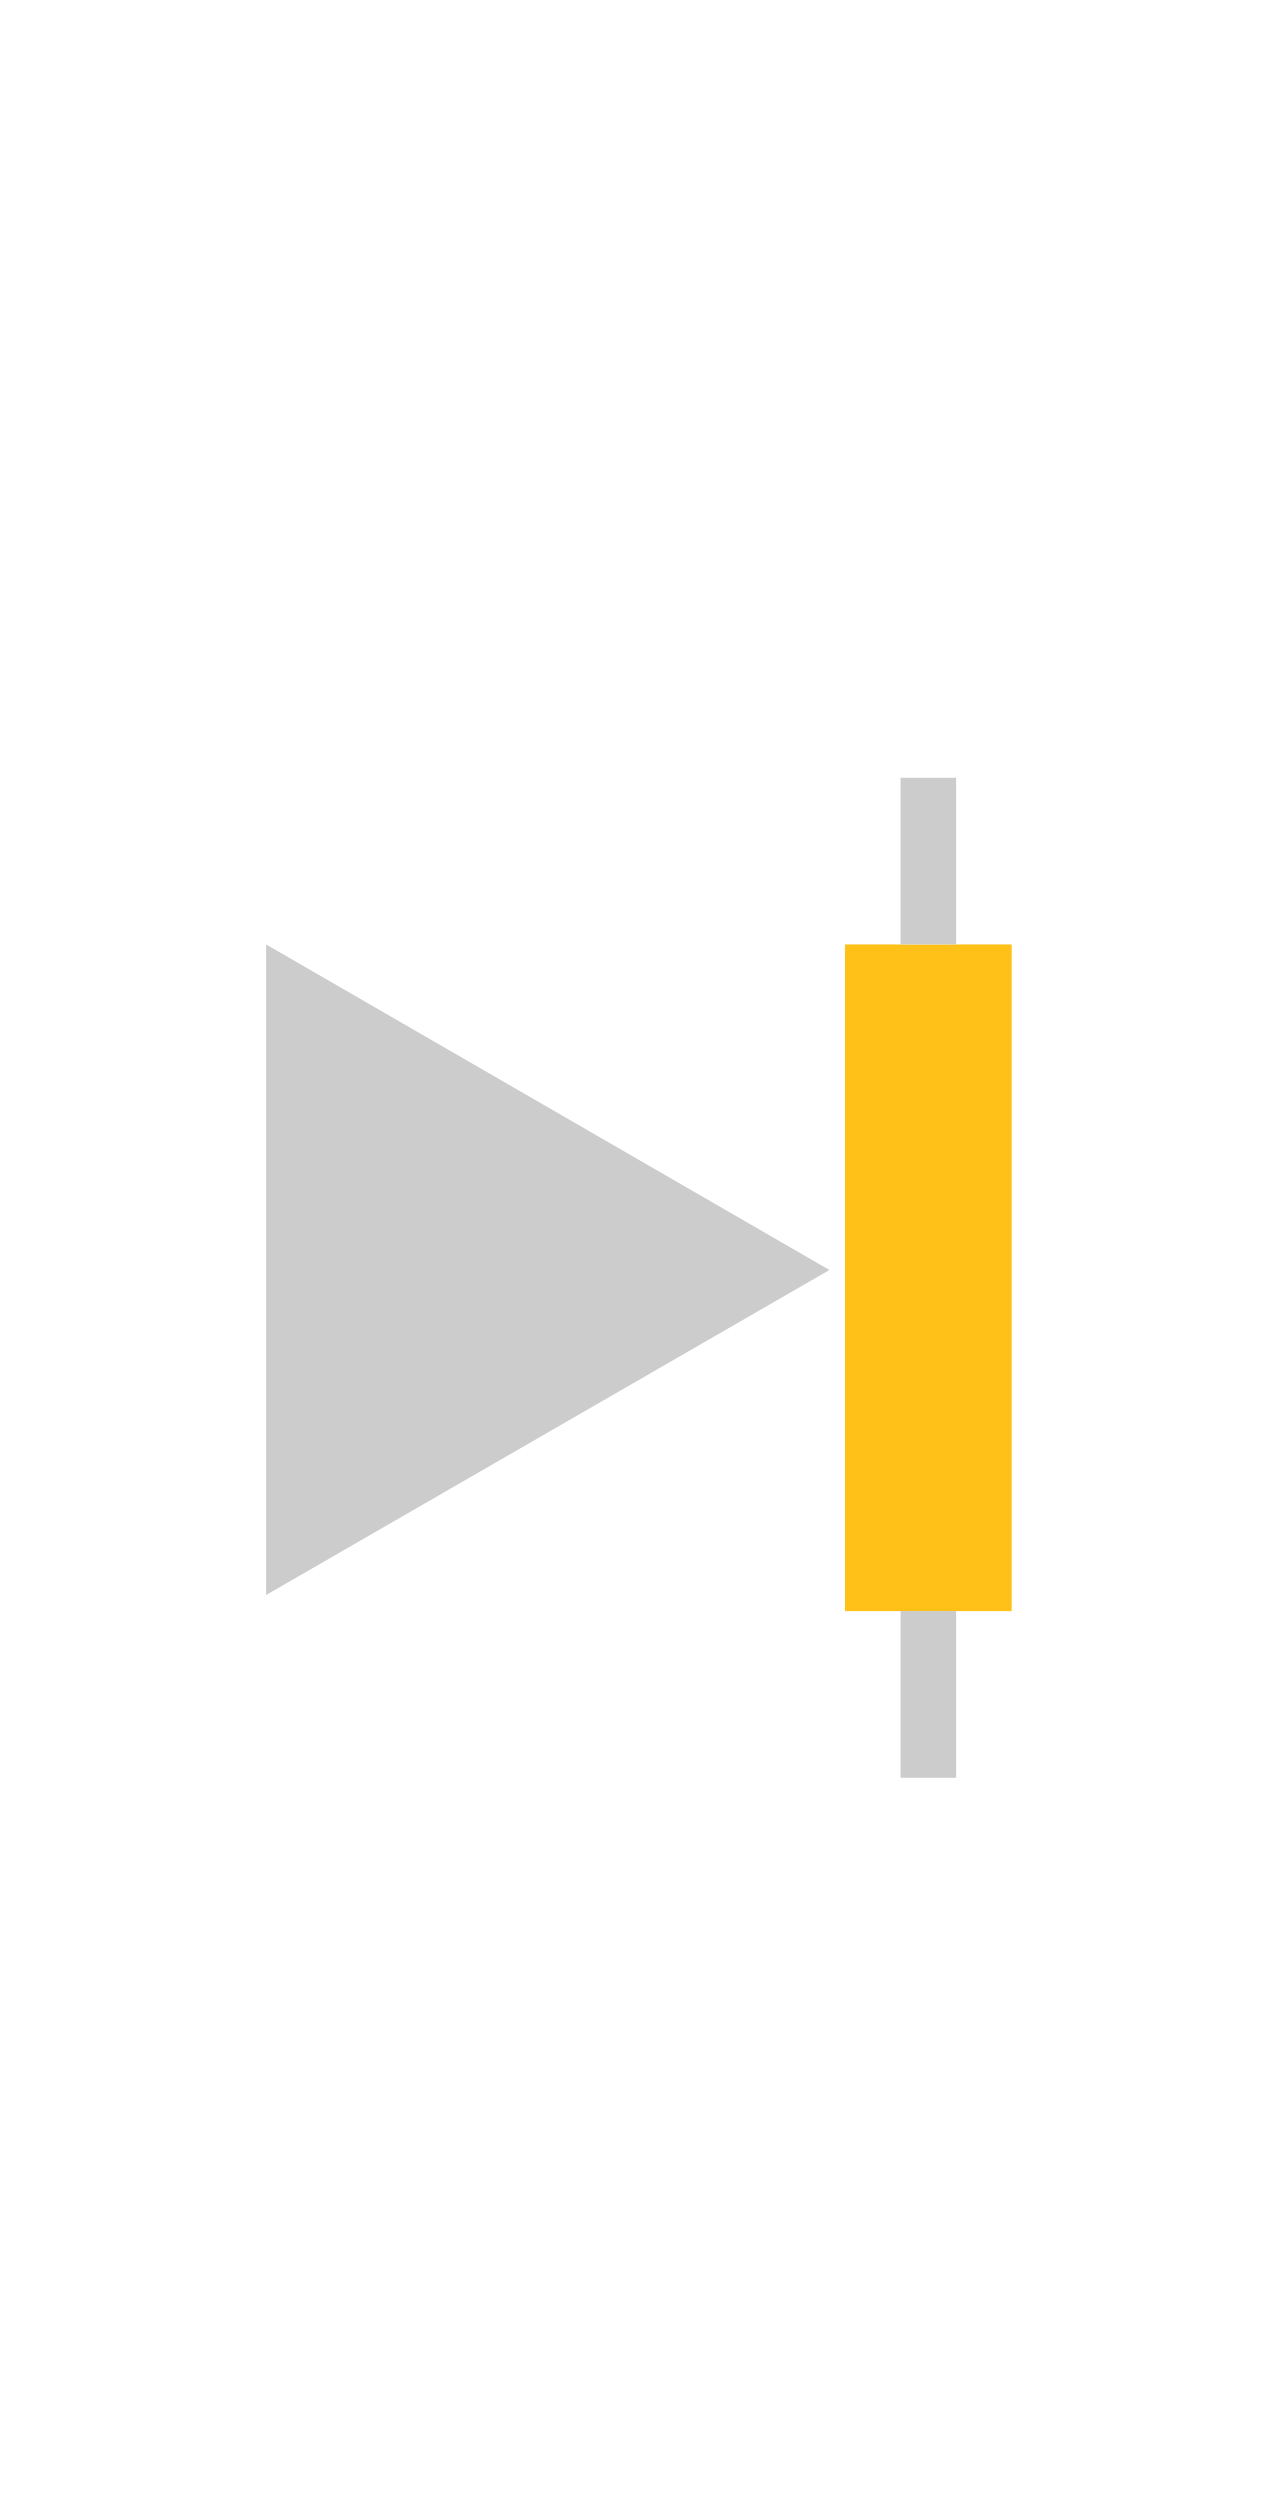
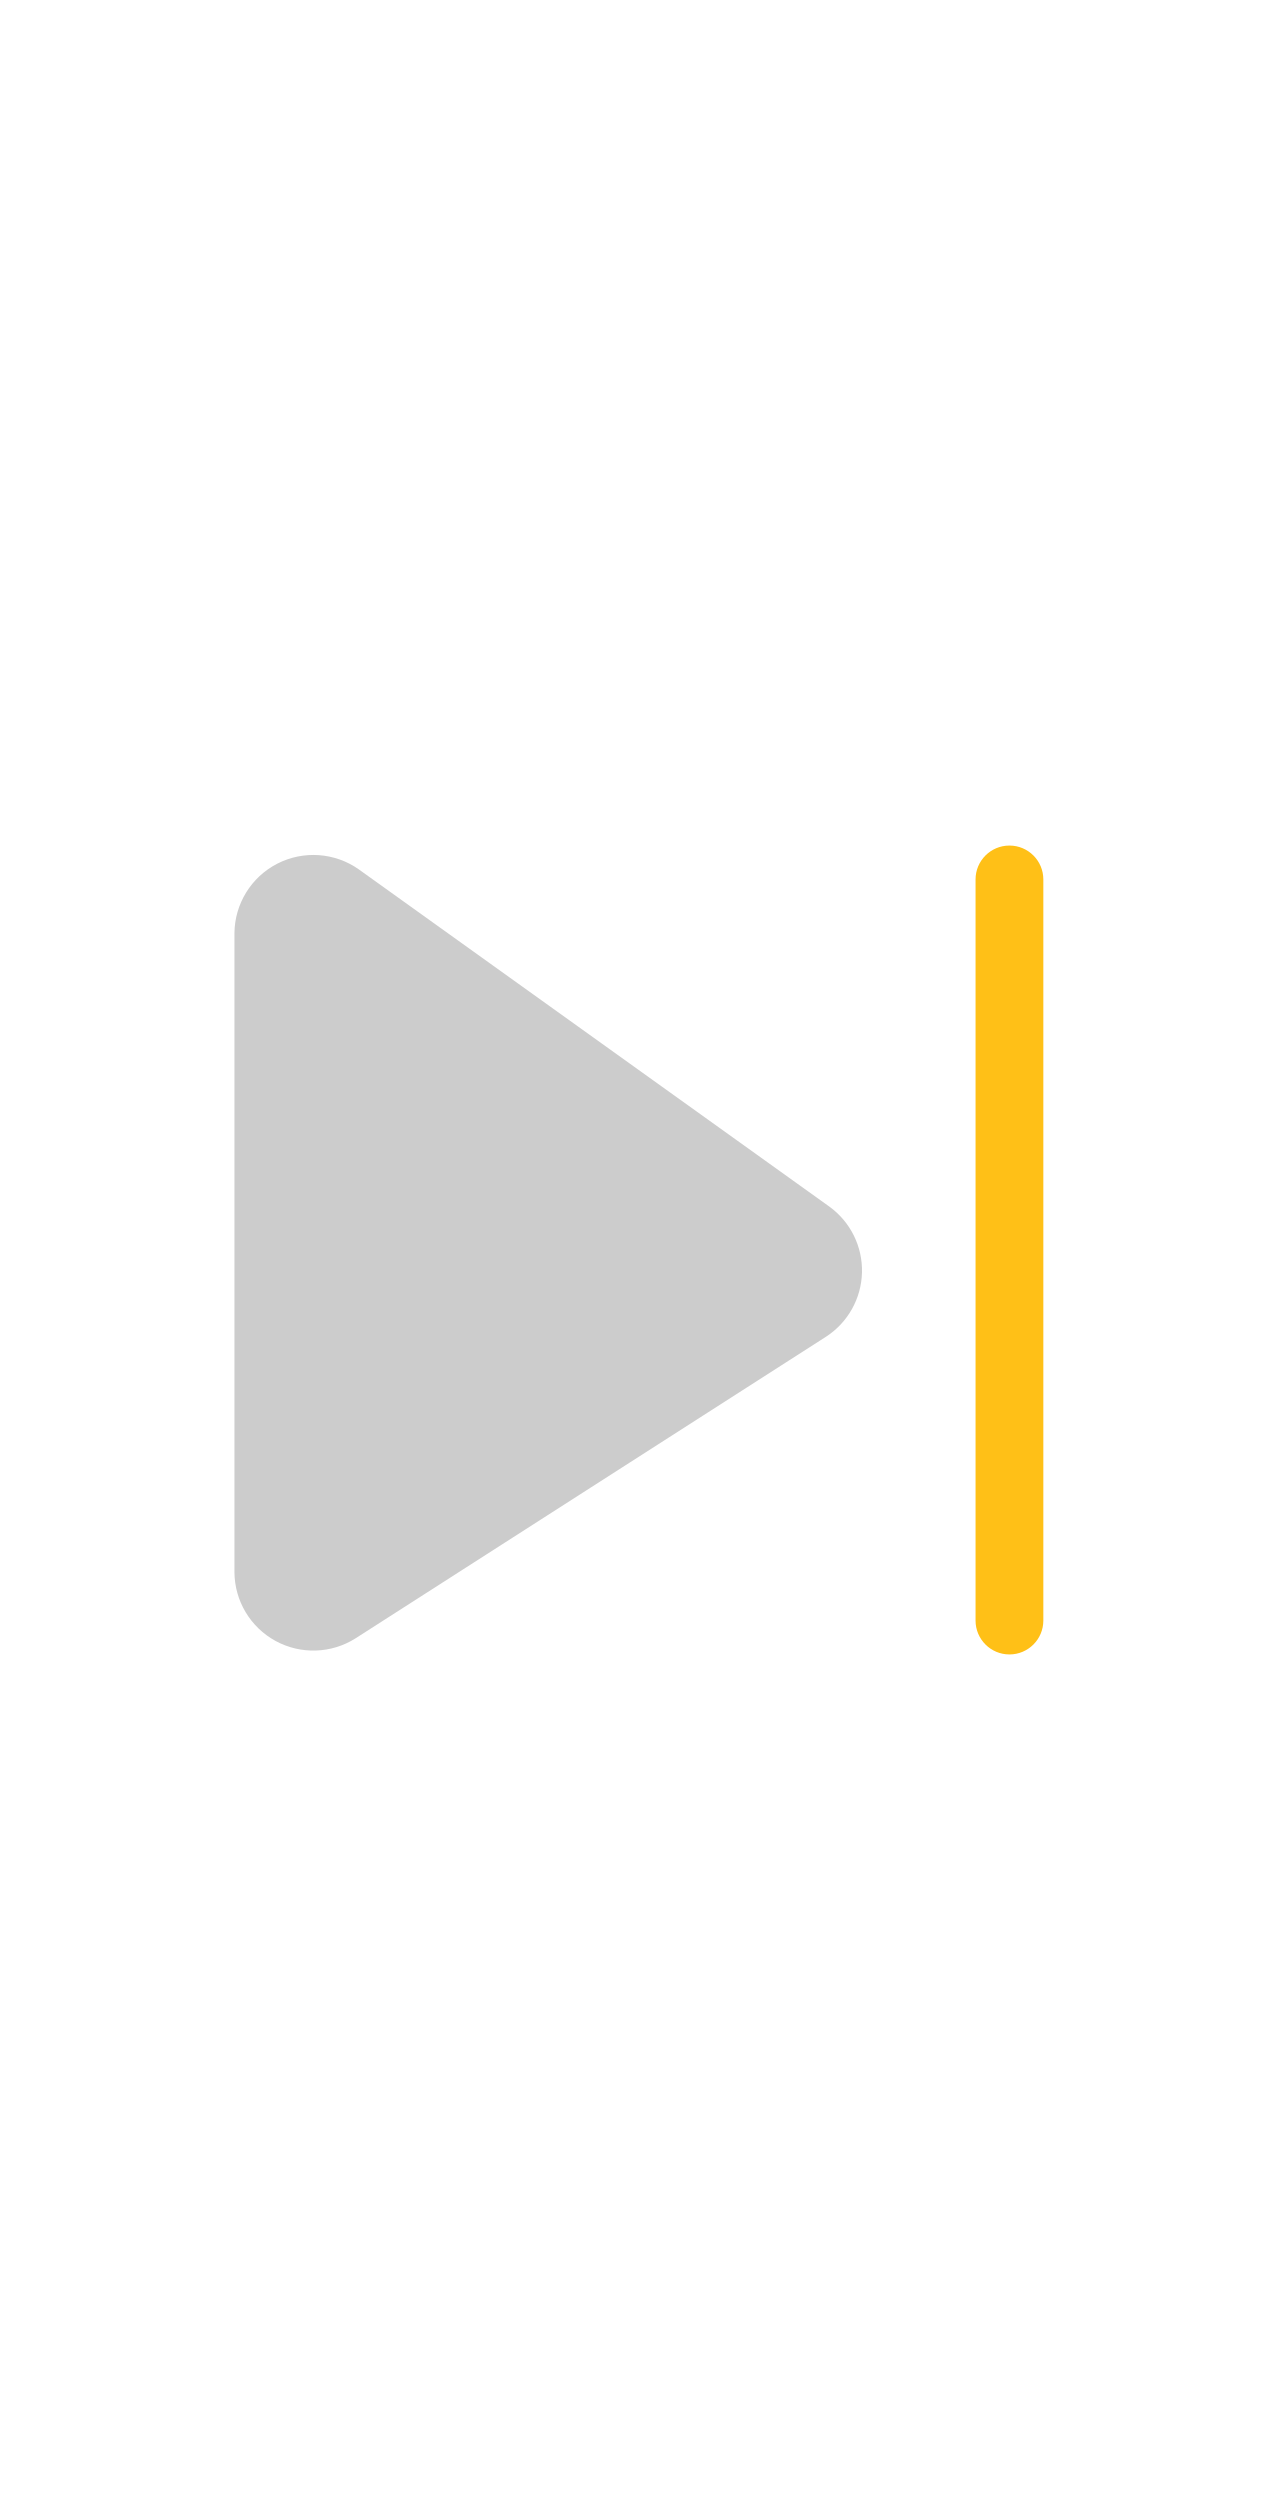
- <svg xmlns="http://www.w3.org/2000/svg" viewBox="0 0 23 45">
-   <defs>
-     <style>.cls-1{fill:none;}.cls-2{fill:#ccc;}.cls-3{fill:#ffc017;}</style>
-   </defs>
-   <g id="UI">
-     <rect class="cls-1" width="23" height="45" />
-     <polygon class="cls-2" points="14.93 22.86 4.79 28.71 4.79 17 14.93 22.86" />
-     <rect class="cls-3" x="15.21" y="17" width="3" height="12" />
-     <rect class="cls-2" x="16.21" y="14" width="1" height="3" />
-     <rect class="cls-2" x="16.21" y="29" width="1" height="3" />
-   </g>
+ <svg xmlns="http://www.w3.org/2000/svg" width="23" height="45" viewBox="0 0 23 45">
+   <rect width="23" height="45" style="fill:none" />
+   <path d="M4.22,16.8a1.42,1.42,0,0,1,2.24-1.15l8.47,6.07a1.42,1.42,0,0,1-.06,2.34L6.4,29.49A1.42,1.42,0,0,1,4.22,28.3Z" style="fill:#ccc" />
+   <path d="M18.78,15.83a.61.61,0,0,0-1.22,0V29.17a.61.61,0,0,0,1.22,0Z" style="fill:#ffc017" />
</svg>
